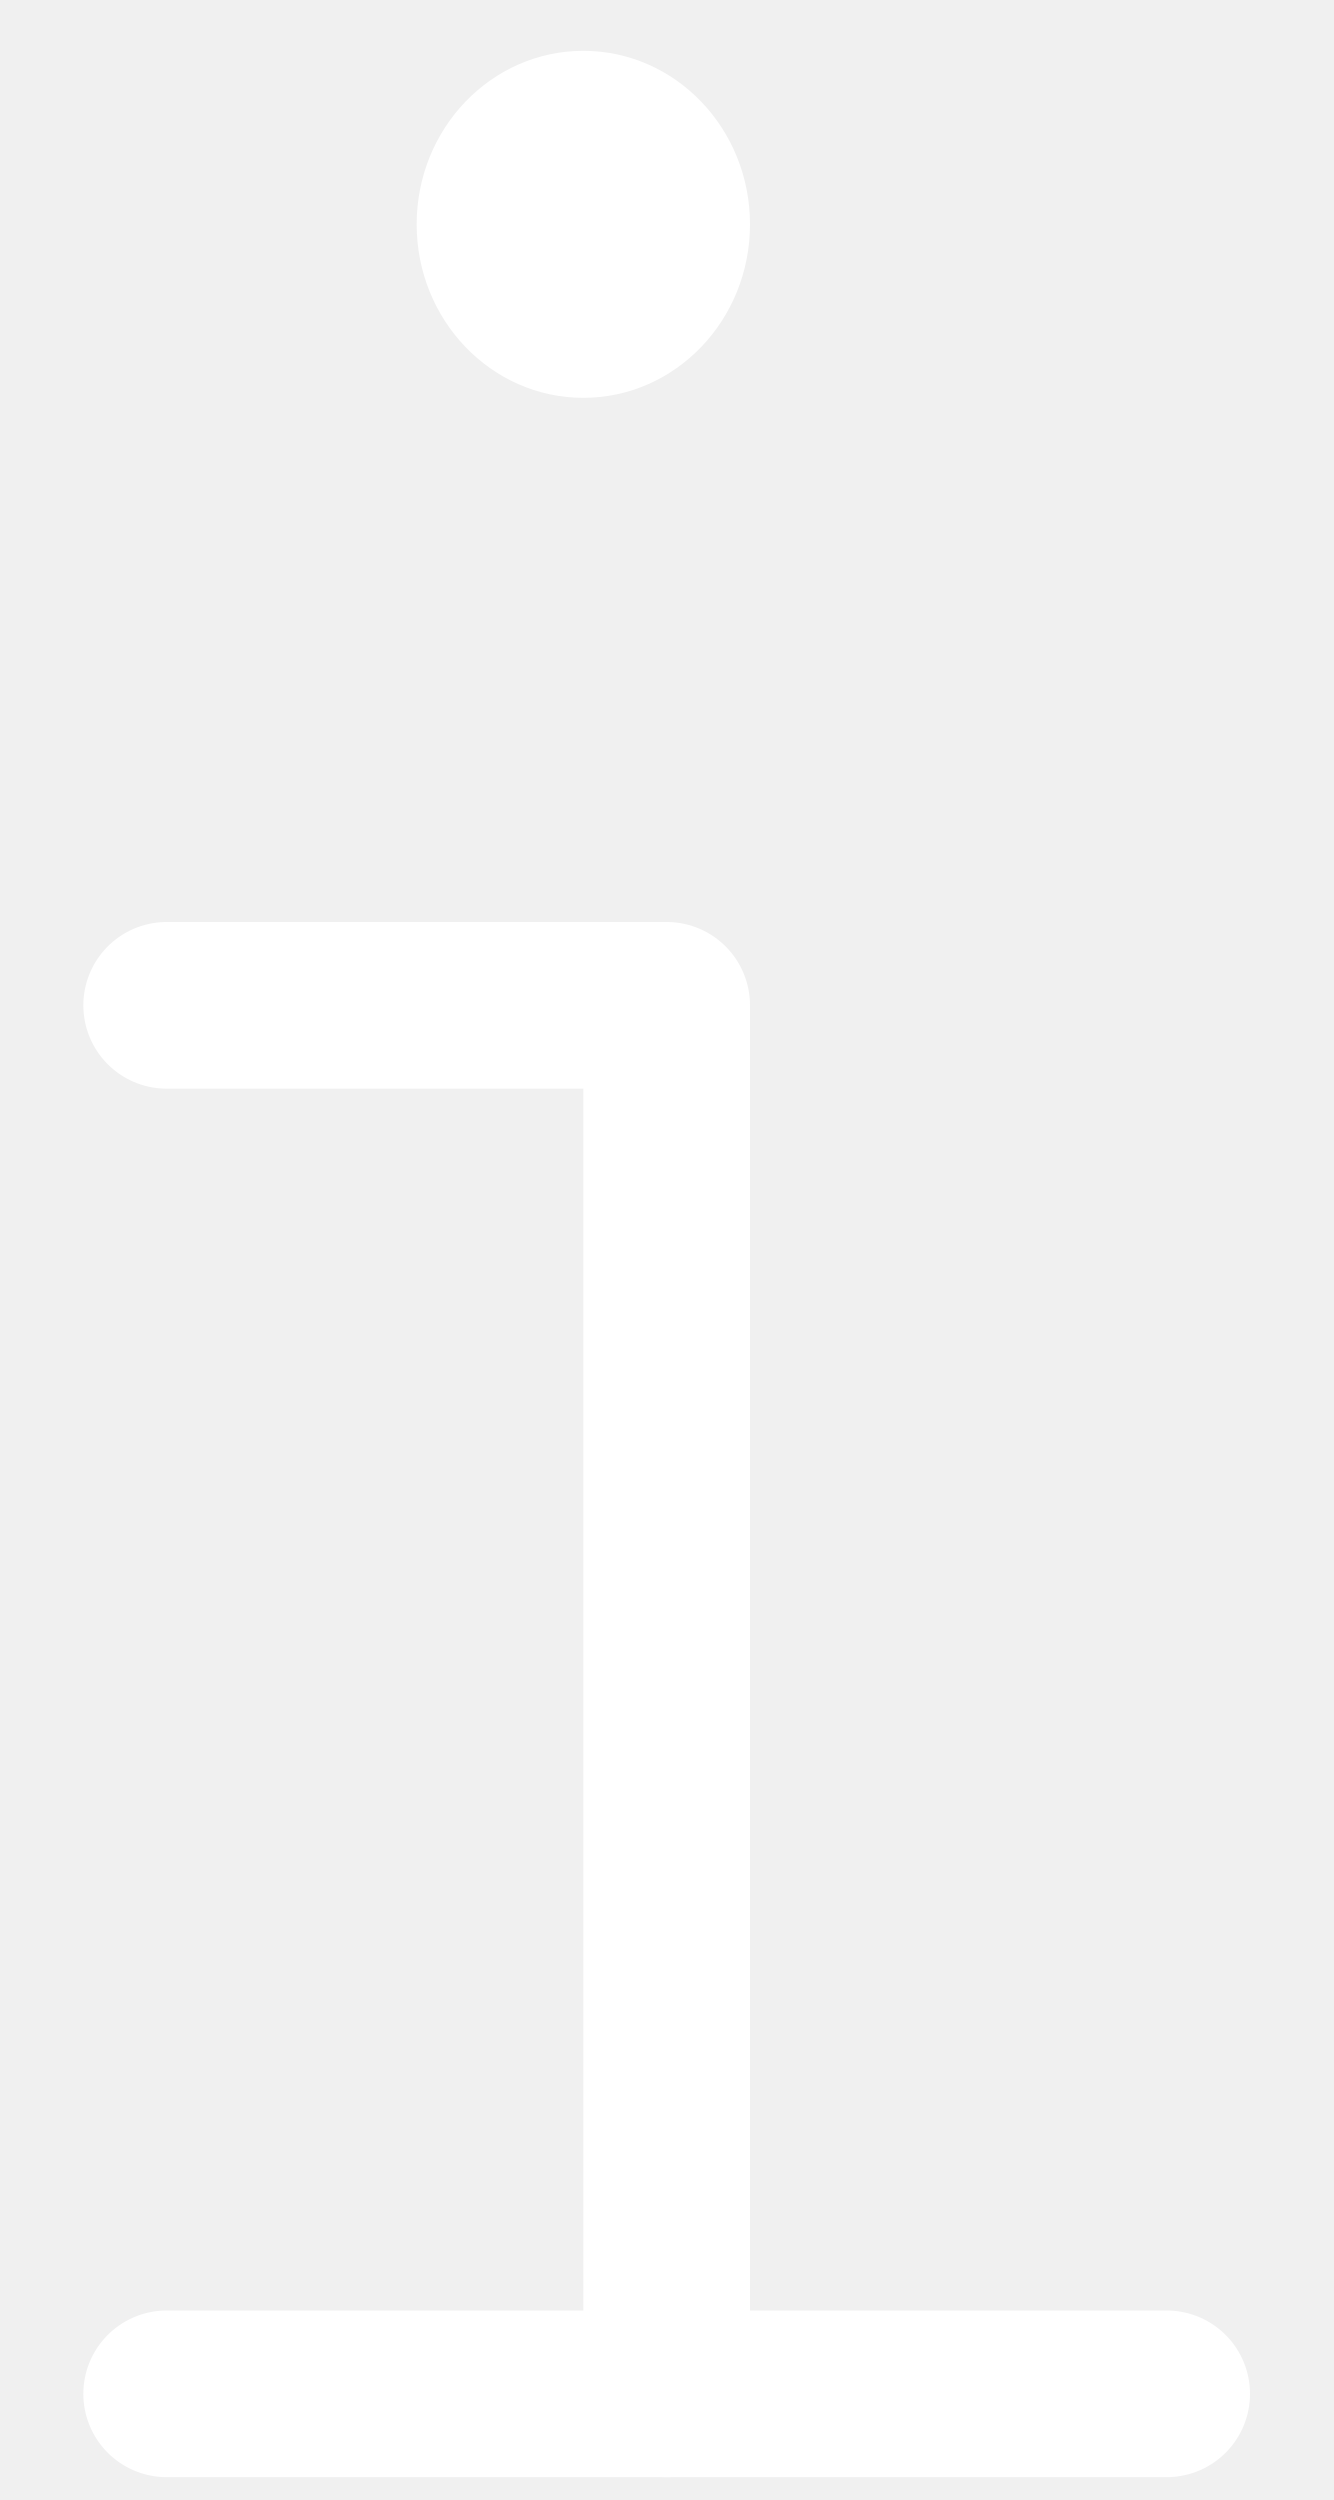
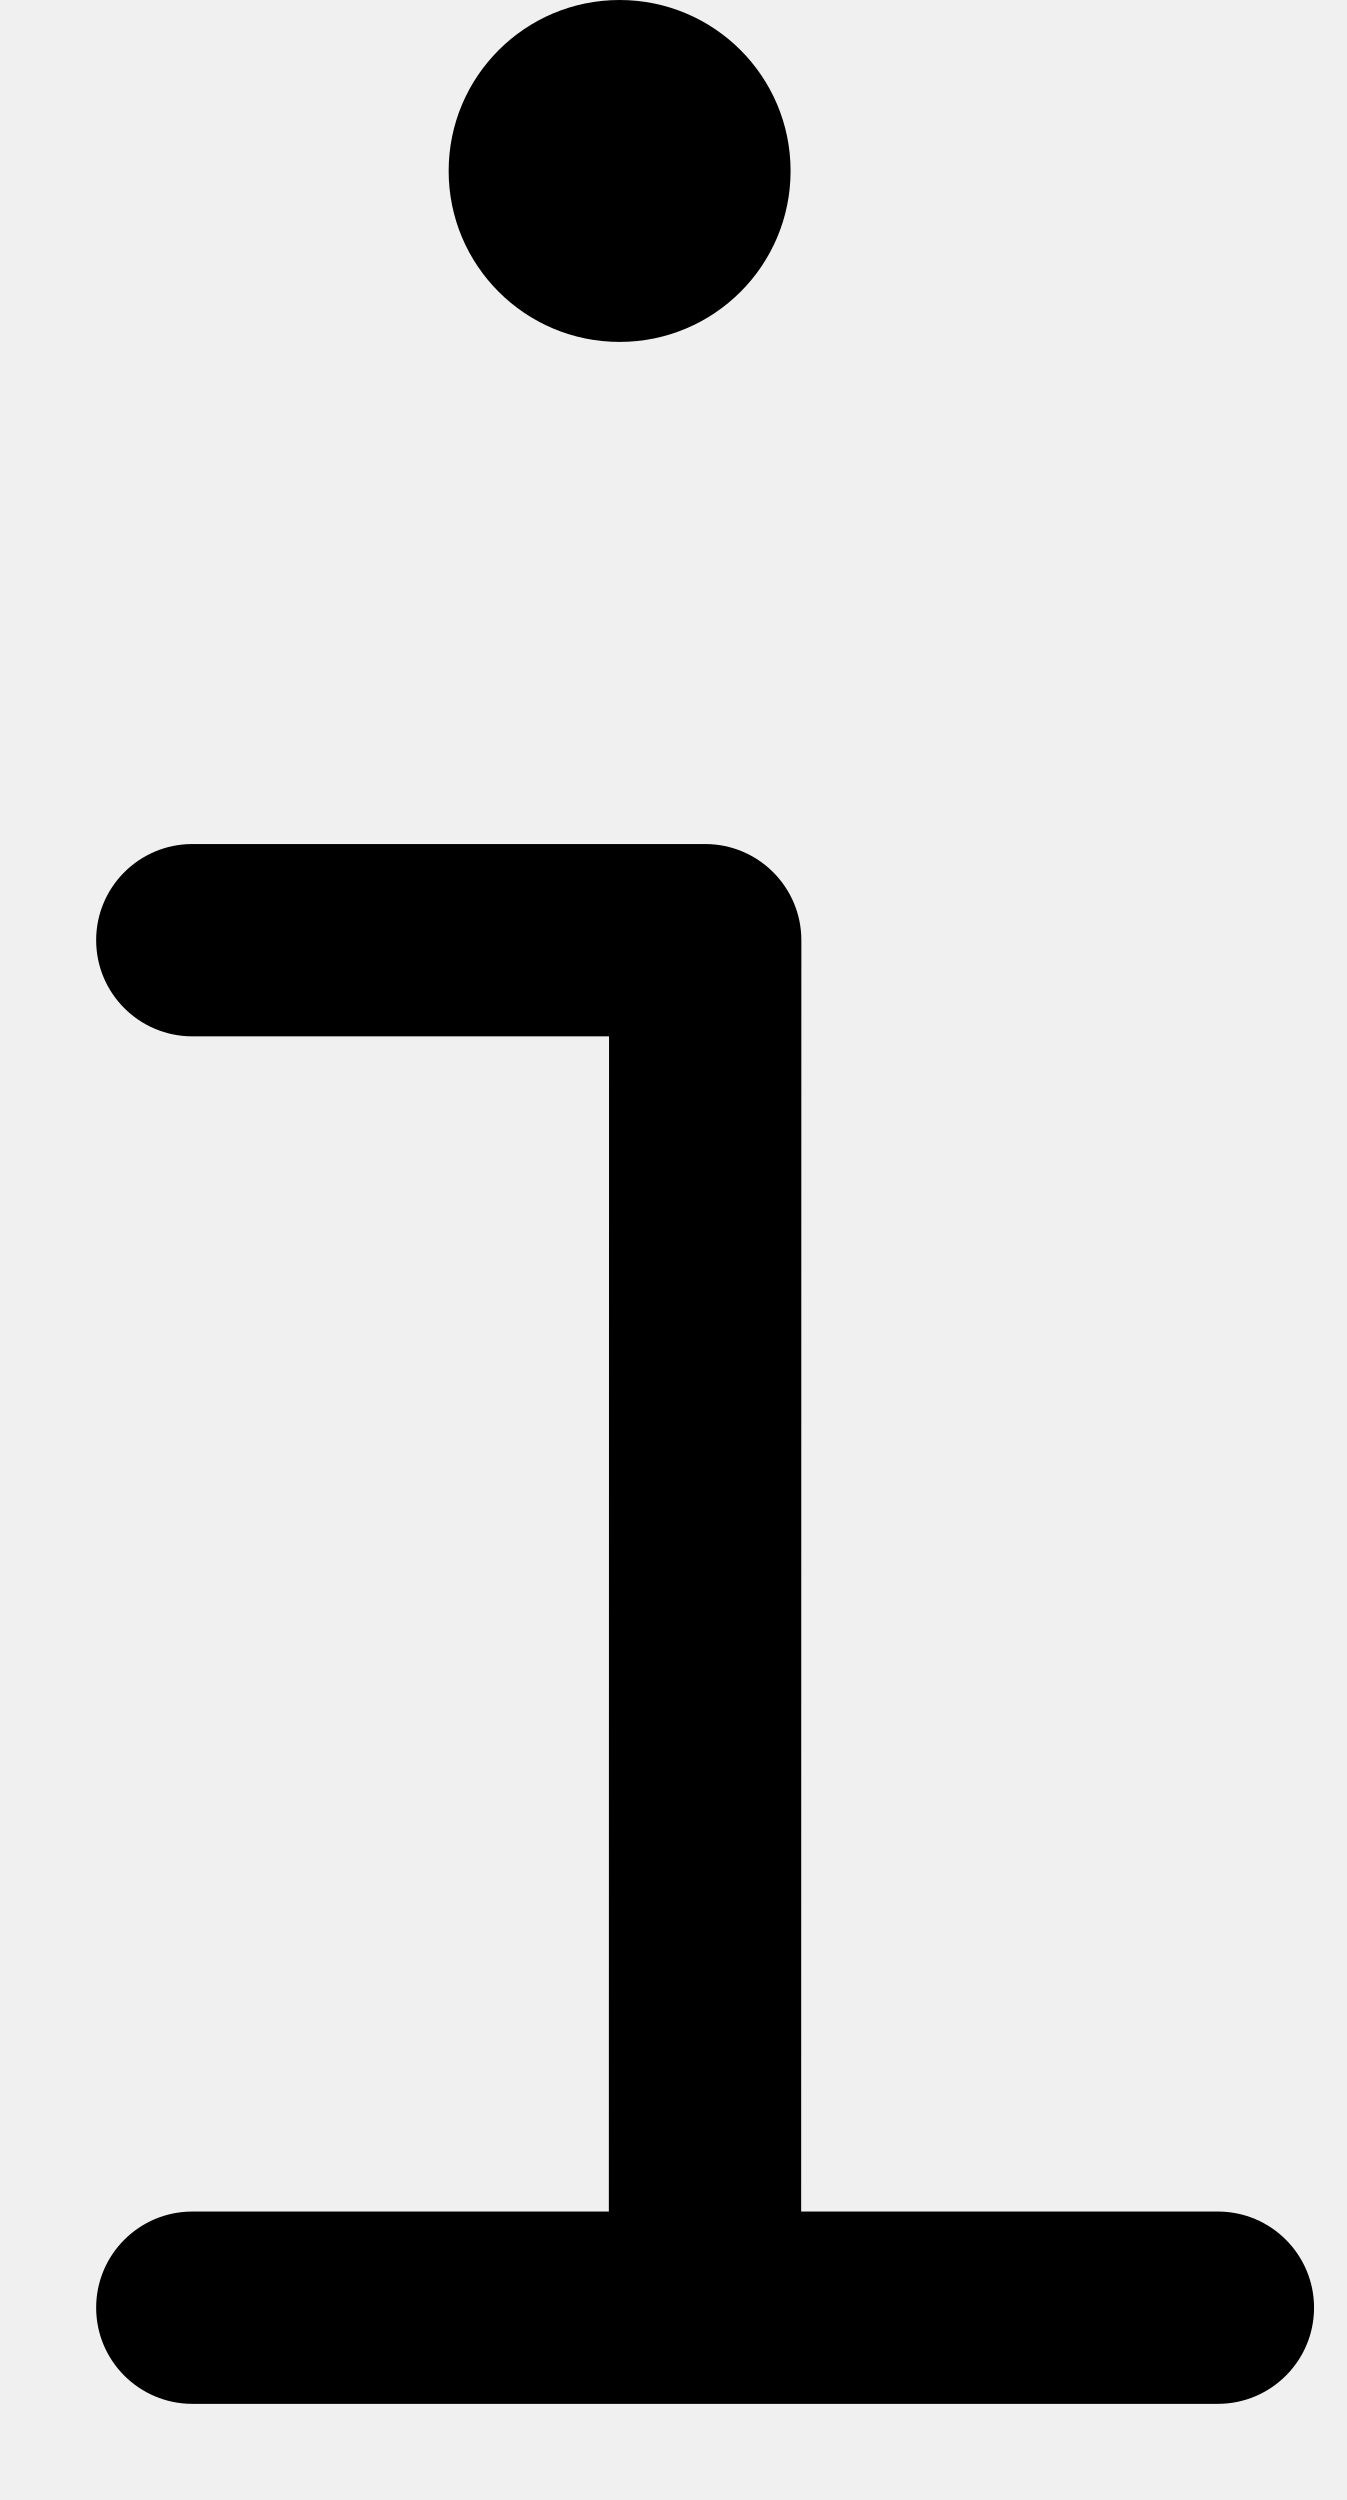
- <svg xmlns="http://www.w3.org/2000/svg" width="8" height="15" viewBox="0 0 8 15" fill="none">
-   <path d="M3.5 2.387C4.052 2.387 4.5 1.921 4.5 1.346C4.5 0.771 4.052 0.305 3.5 0.305C2.948 0.305 2.5 0.771 2.5 1.346C2.5 1.921 2.948 2.387 3.5 2.387Z" fill="white" />
-   <path d="M1 6.032H4V14.363" stroke="white" stroke-miterlimit="10" stroke-linecap="round" stroke-linejoin="round" />
-   <path d="M1 14.363H7" stroke="white" stroke-miterlimit="10" stroke-linecap="round" stroke-linejoin="round" />
+ <svg xmlns="http://www.w3.org/2000/svg" width="7px" height="13px" viewBox="0 0 7 13" version="1.1">
+   <g id="Page-1" stroke="none" stroke-width="1" fill="none" fill-rule="evenodd">
+     <path d="M3.667,4.389 C3.943,4.389 4.167,4.613 4.167,4.889 L4.166,11.5 L6.333,11.5 C6.609,11.5 6.833,11.724 6.833,12 C6.833,12.276 6.609,12.5 6.333,12.5 L1,12.5 C0.724,12.5 0.5,12.276 0.5,12 C0.5,11.724 0.724,11.5 1,11.5 L3.166,11.5 L3.167,5.389 L1,5.389 C0.724,5.389 0.5,5.165 0.5,4.889 C0.5,4.613 0.724,4.389 1,4.389 L3.667,4.389 Z M3.222,3.55271368e-15 C3.713,3.55271368e-15 4.111,0.398 4.111,0.889 C4.111,1.38 3.713,1.778 3.222,1.778 C2.731,1.778 2.333,1.38 2.333,0.889 C2.333,0.398 2.731,3.55271368e-15 3.222,3.55271368e-15 Z" id="Combined-Shape" fill="#000000" />
+   </g>
</svg>
